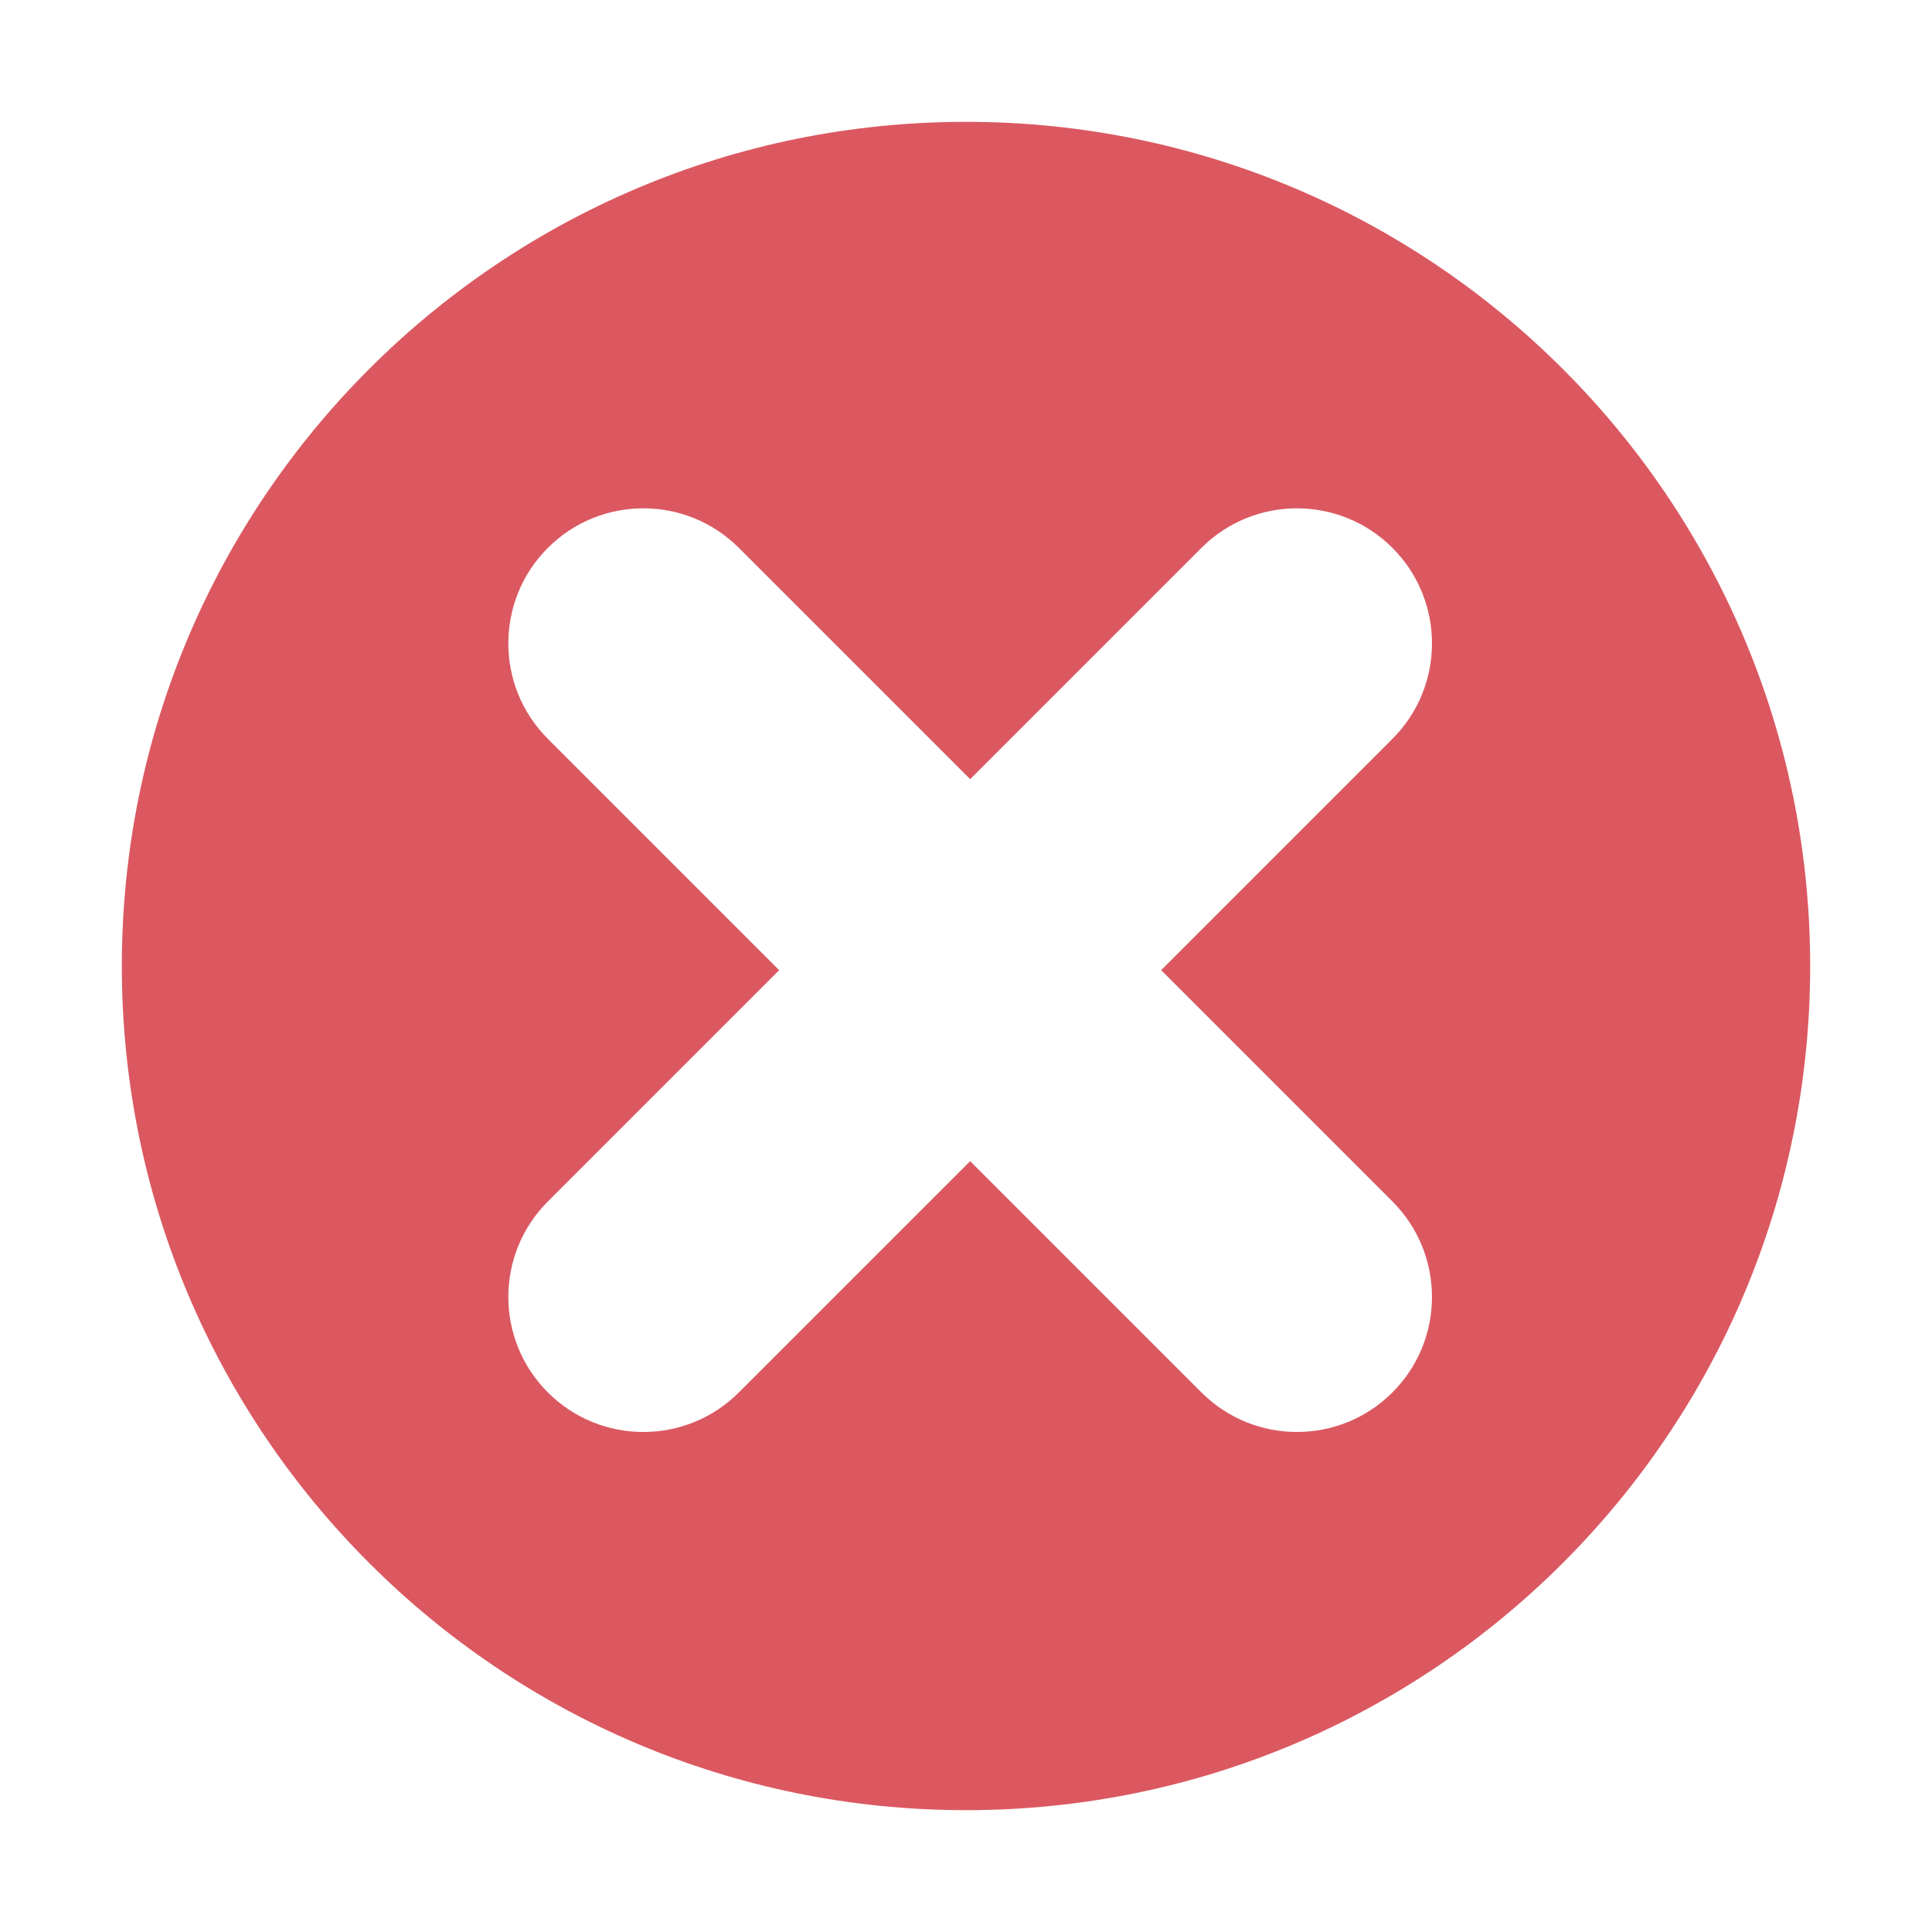
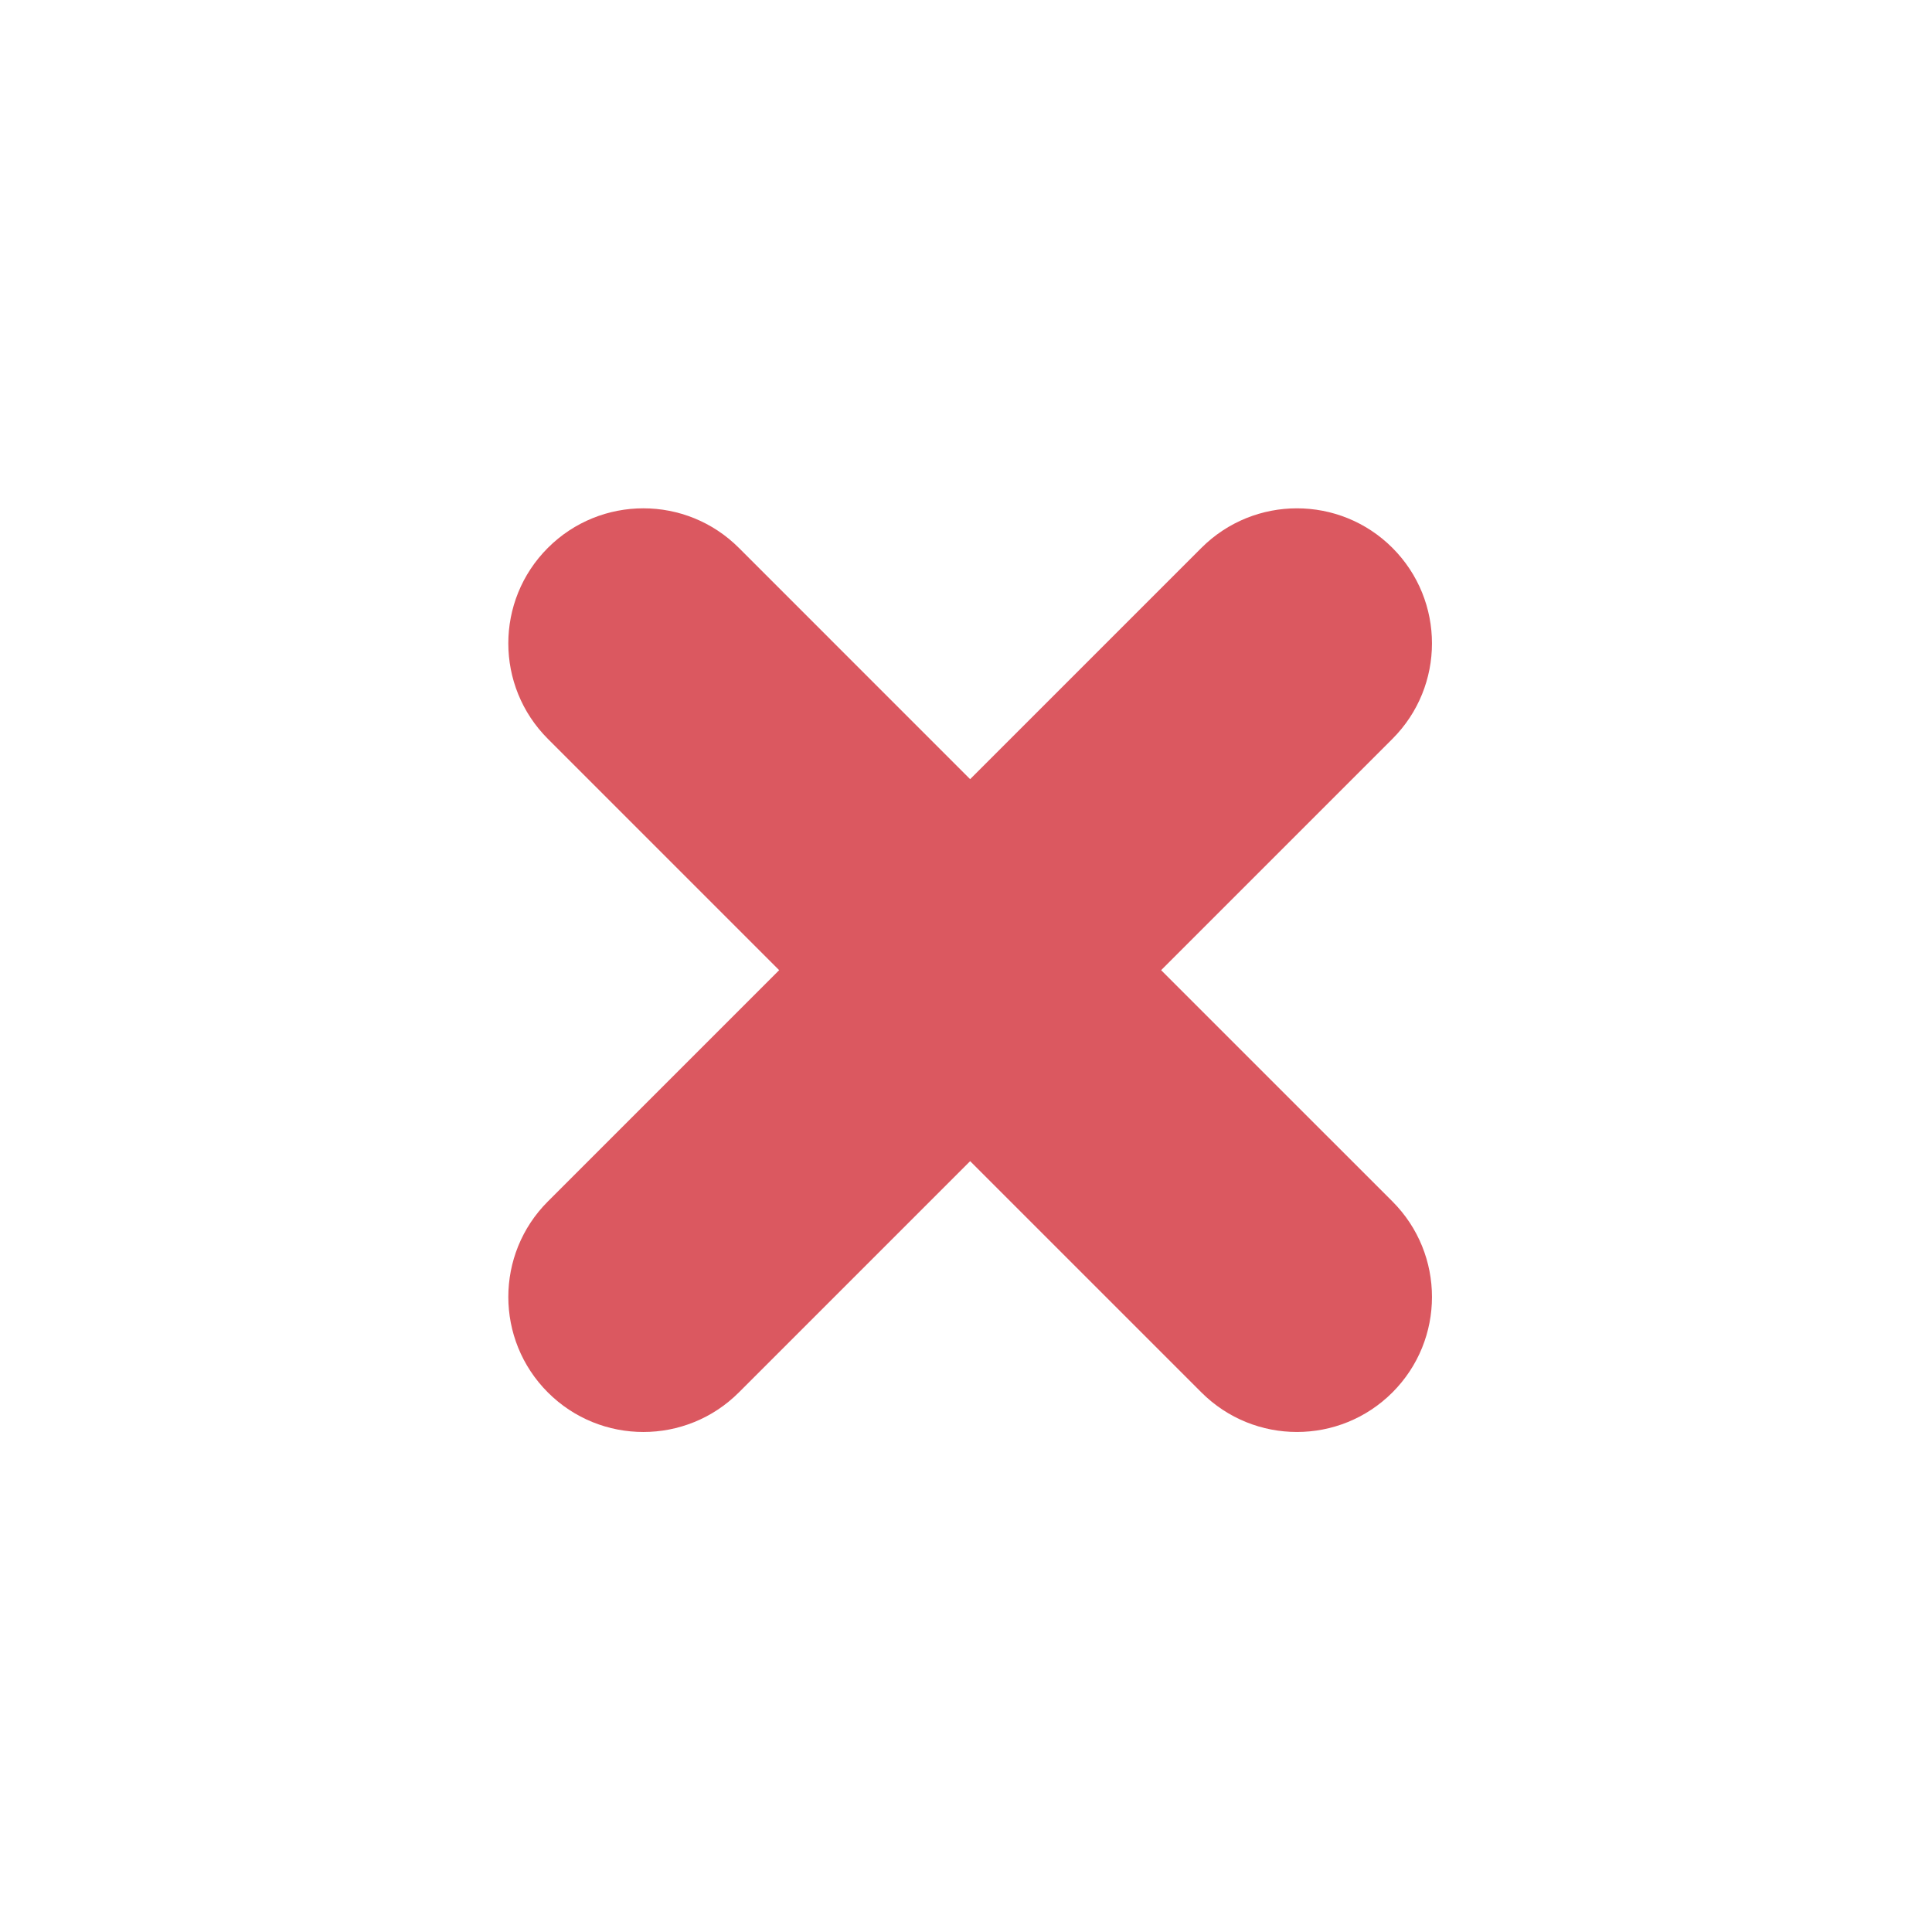
<svg xmlns="http://www.w3.org/2000/svg" width="16" height="16" viewBox="0 0 111 111" fill="none">
-   <path d="M55.5 7C82.286 7 104 28.714 104 55.5C104 82.286 82.286 104 55.5 104C28.714 104 7 82.286 7 55.5C7 28.714 28.714 7 55.5 7ZM80 31.477C76.97 28.447 72.057 28.448 69.027 31.477L55.739 44.766L42.45 31.477C39.42 28.447 34.508 28.447 31.477 31.477C28.447 34.508 28.447 39.42 31.477 42.45L44.766 55.739L31.477 69.027C28.448 72.057 28.447 76.97 31.477 80C34.508 83.03 39.42 83.03 42.45 80L55.739 66.712L69.027 80C72.057 83.029 76.97 83.03 80 80C83.03 76.97 83.029 72.057 80 69.027L66.712 55.739L80 42.45C83.03 39.42 83.03 34.508 80 31.477Z" fill="#DB5860" />
+   <path d="M69.026 31.477C72.057 28.448 76.969 28.447 80 31.477C83.029 34.508 83.029 39.42 80 42.45L66.711 55.739L80 69.027C83.029 72.058 83.03 76.97 80 80C76.969 83.03 72.057 83.029 69.026 80L55.738 66.712L42.45 80C39.42 83.03 34.507 83.03 31.477 80C28.447 76.97 28.447 72.057 31.477 69.027L44.765 55.739L31.477 42.45C28.447 39.42 28.446 34.508 31.477 31.477C34.507 28.447 39.419 28.447 42.45 31.477L55.738 44.766L69.026 31.477Z" fill="#DB5860" />
</svg>
